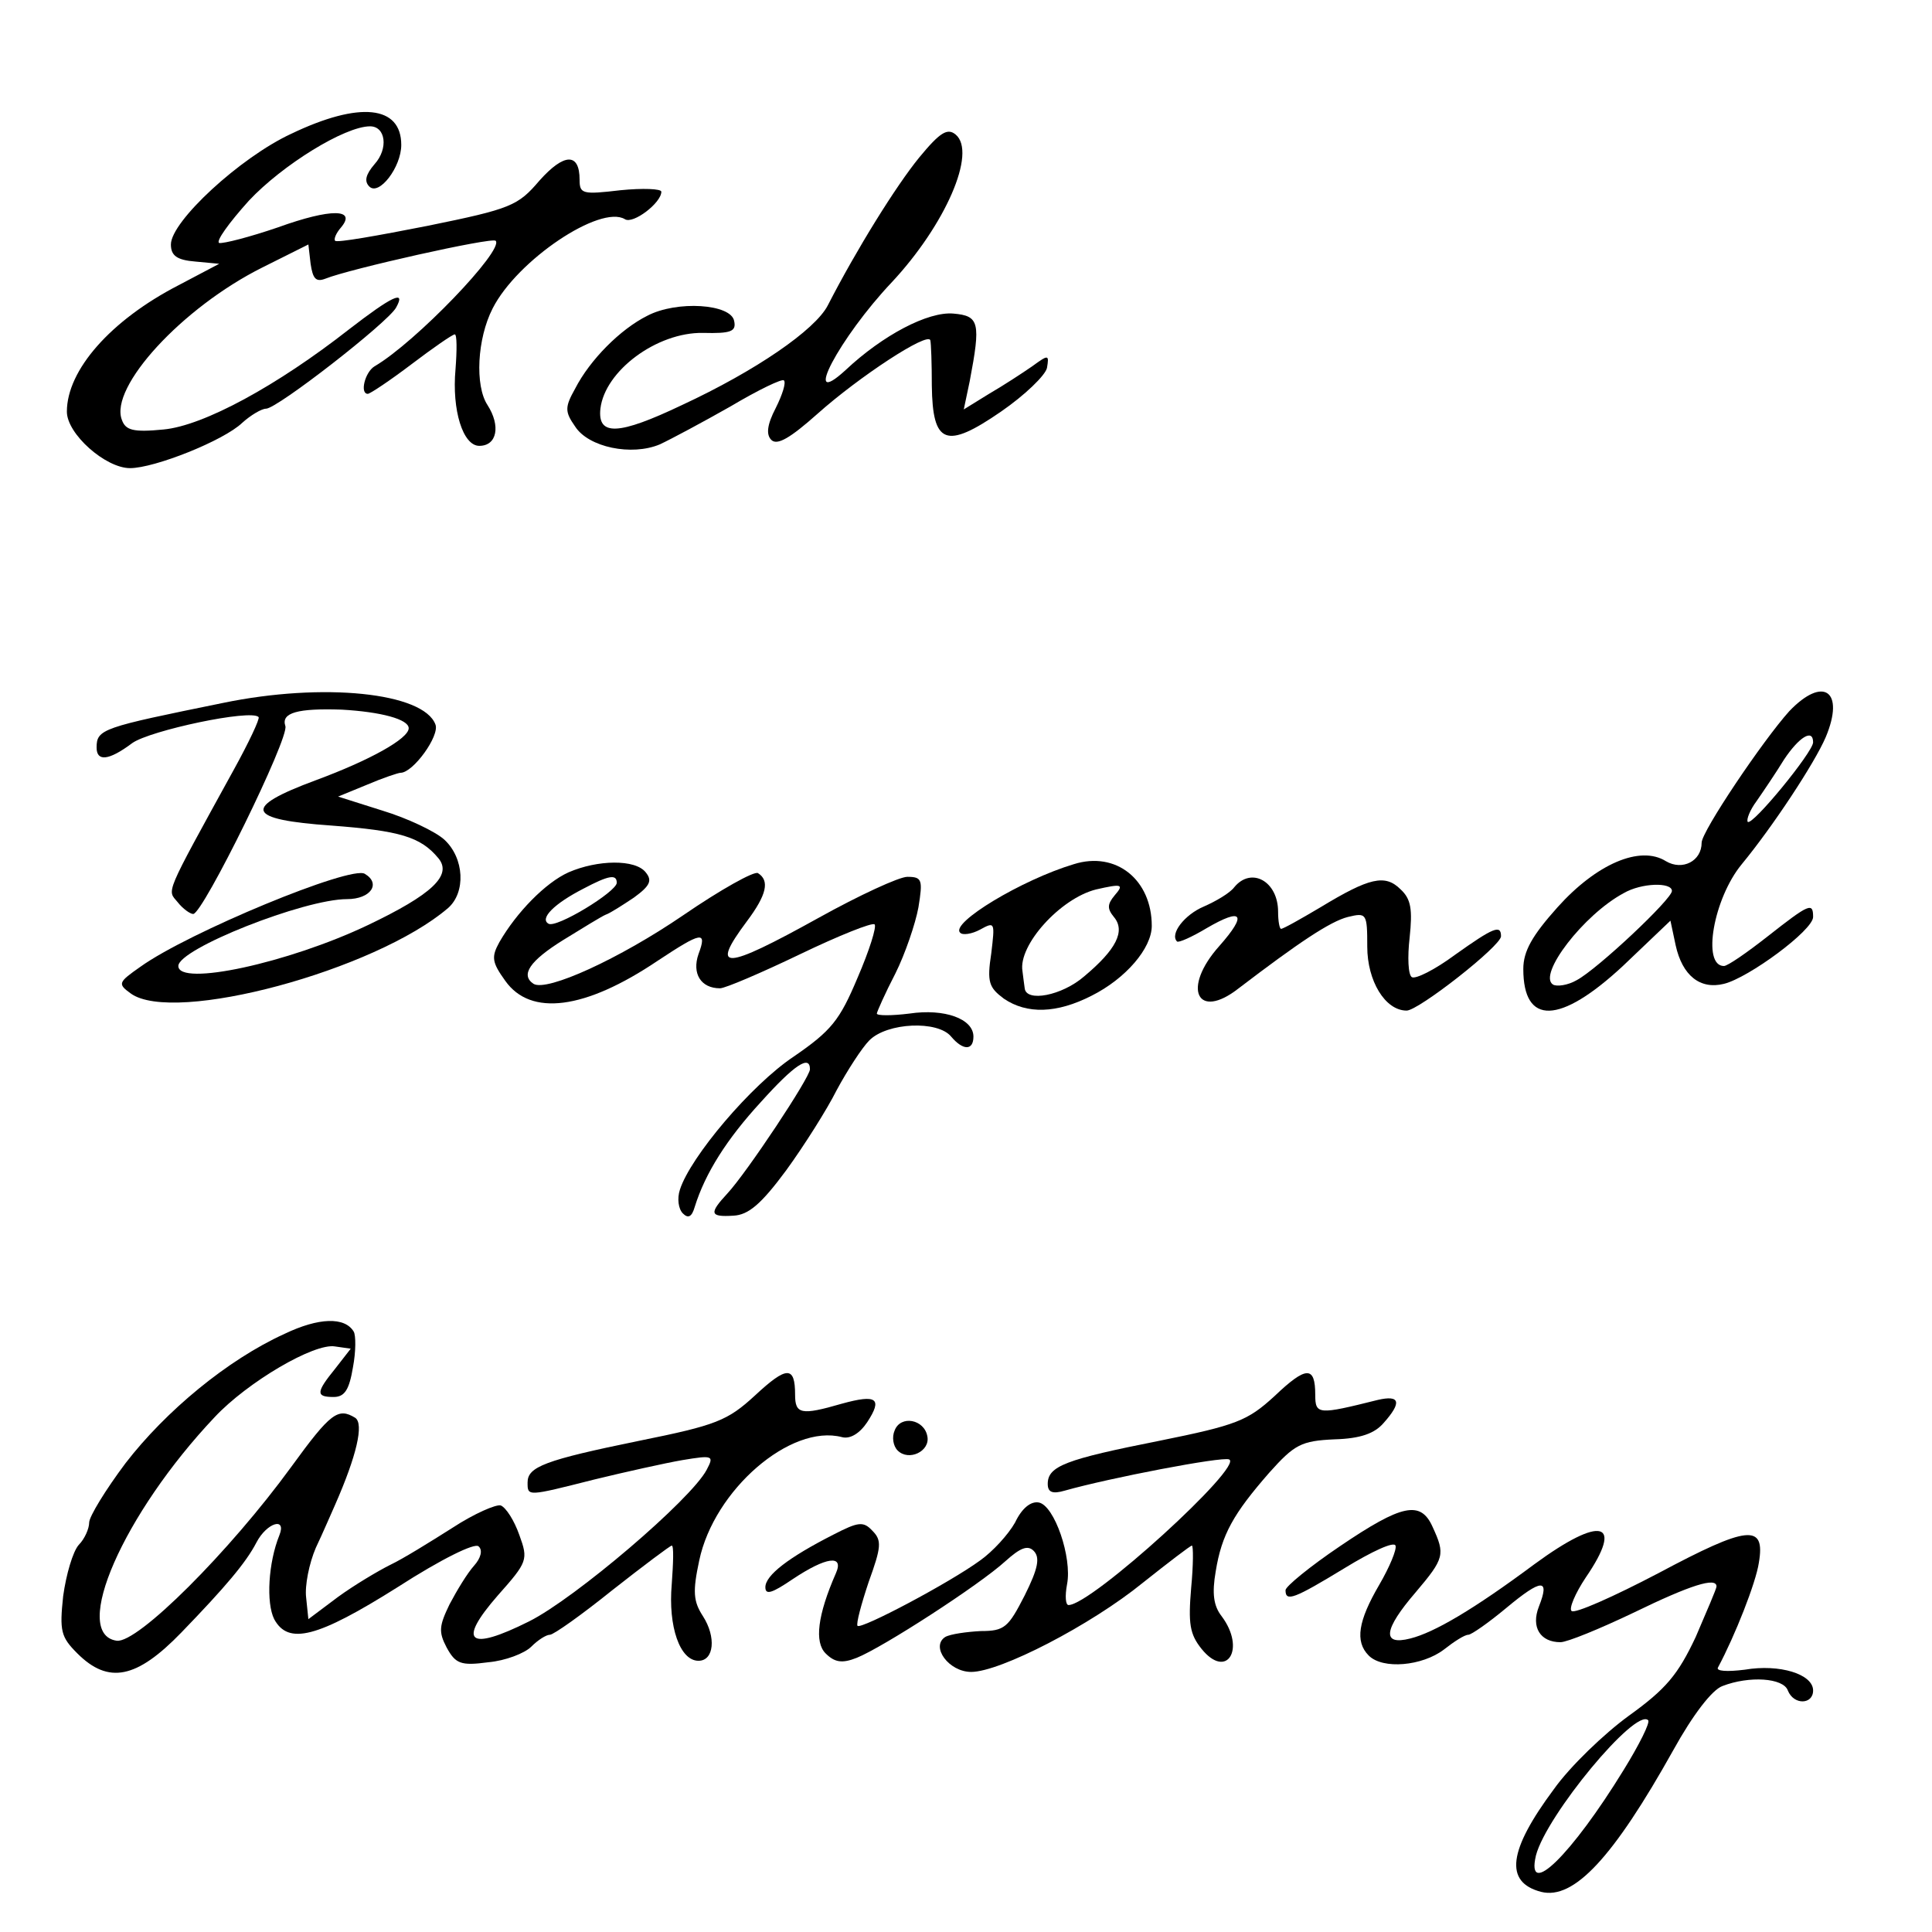
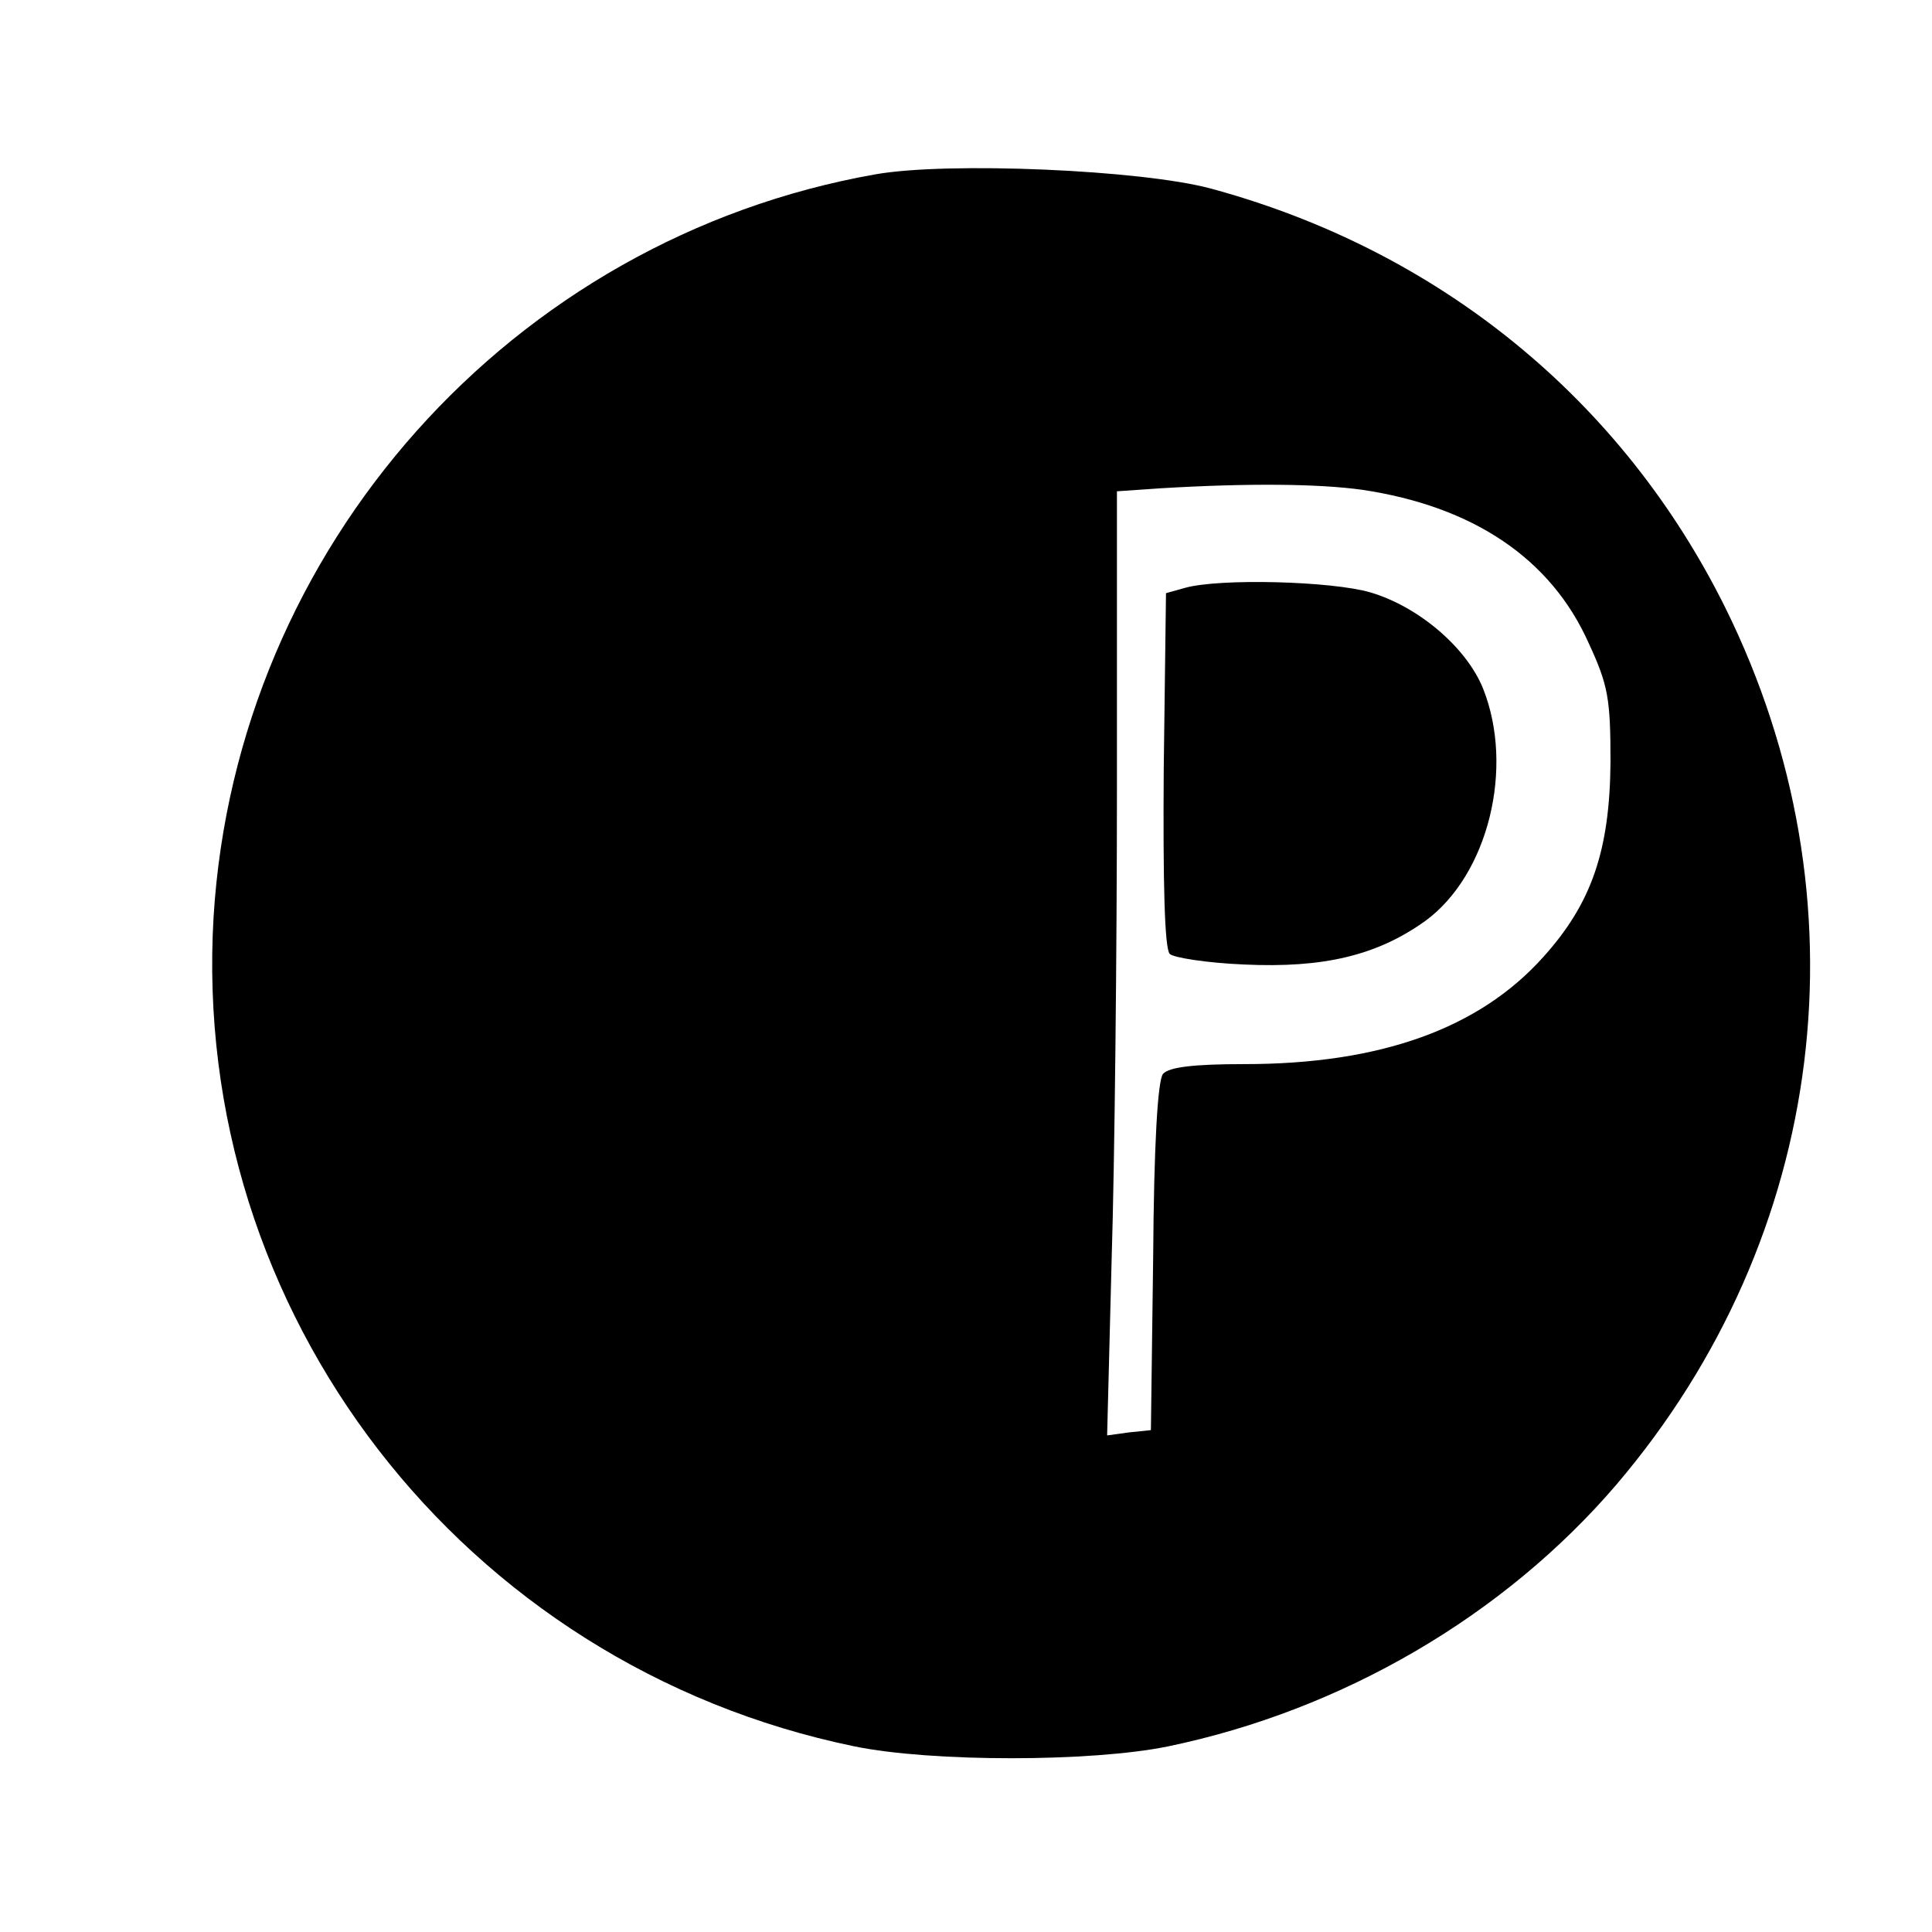
- <svg xmlns="http://www.w3.org/2000/svg" version="1.0" width="260pt" height="260pt" viewBox="0 0 260 260" preserveAspectRatio="xMidYMid meet">
-   <g transform="translate(0,260) scale(0.1,-0.1)" fill="#000000" stroke="none">
-     <path d="M392 2420 c-69 -32 -162 -118 -162 -149 0 -15 8 -21 33 -23 l32 -3 -55 -29 c-91 -47 -150 -114 -150 -170 0 -30 52 -76 85 -76 33 0 126 37 151 61 11 10 26 19 32 19 15 0 164 116 175 136 14 25 -6 15 -63 -29 -97 -76 -196 -130 -250 -135 -41 -4 -51 -1 -56 13 -17 44 81 151 189 205 l62 31 3 -26 c3 -20 7 -25 20 -20 32 13 224 56 229 51 12 -12 -108 -137 -163 -169 -13 -8 -20 -37 -9 -37 3 0 30 18 59 40 29 22 55 40 58 40 3 0 3 -21 1 -47 -5 -55 10 -103 32 -103 24 0 29 27 11 55 -17 26 -14 89 7 130 33 65 145 140 178 120 11 -7 49 22 49 37 0 4 -25 5 -55 2 -51 -6 -55 -5 -55 14 0 37 -21 36 -54 -1 -29 -34 -38 -38 -151 -61 -66 -13 -122 -23 -124 -20 -2 2 1 10 8 18 21 25 -13 26 -85 0 -38 -13 -73 -22 -79 -21 -5 2 13 27 40 57 45 48 129 100 163 100 21 0 25 -30 6 -51 -12 -14 -14 -23 -7 -30 13 -13 43 26 43 56 0 53 -56 59 -148 15z" />
-     <path d="M1237 2388 c-31 -38 -84 -123 -123 -199 -17 -33 -97 -88 -196 -134 -86 -41 -114 -42 -110 -5 6 51 76 103 138 102 38 -1 45 2 42 16 -4 23 -77 28 -117 7 -36 -18 -77 -59 -97 -98 -14 -25 -14 -31 0 -51 18 -28 76 -40 114 -24 15 7 58 30 95 51 37 22 70 38 72 35 3 -3 -2 -19 -11 -37 -12 -23 -13 -36 -6 -43 8 -8 26 3 62 35 56 50 149 111 152 99 1 -4 2 -31 2 -61 1 -79 19 -86 93 -35 32 22 60 49 62 59 3 18 2 18 -20 2 -13 -9 -39 -26 -58 -37 l-34 -21 8 38 c15 79 13 88 -22 91 -34 3 -95 -29 -145 -76 -61 -56 -8 44 62 118 72 77 115 175 86 199 -11 9 -21 3 -49 -31z" />
-     <path d="M300 1654 c-162 -33 -170 -35 -170 -60 0 -19 16 -18 48 6 24 17 160 46 170 35 2 -2 -13 -34 -34 -72 -94 -171 -89 -160 -75 -177 7 -9 17 -16 21 -16 13 0 130 238 124 253 -6 18 17 24 76 22 53 -3 90 -13 90 -25 0 -14 -52 -43 -125 -70 -100 -37 -94 -53 21 -61 92 -7 120 -15 144 -44 19 -23 -9 -49 -95 -90 -107 -51 -255 -83 -255 -55 0 23 169 90 227 90 32 0 46 21 24 34 -18 12 -238 -79 -302 -125 -30 -21 -31 -23 -13 -36 58 -42 329 31 427 115 24 21 22 67 -5 92 -12 11 -50 29 -83 39 l-60 19 39 16 c21 9 42 16 45 16 17 0 53 50 47 65 -16 43 -151 57 -286 29z" />
-     <path d="M2408 1643 c-36 -40 -118 -162 -118 -177 0 -25 -26 -38 -48 -25 -35 22 -94 -4 -146 -62 -34 -38 -46 -59 -46 -83 0 -76 49 -75 134 4 l64 61 7 -33 c9 -41 33 -60 65 -52 33 8 120 72 120 90 0 20 -5 18 -61 -26 -28 -22 -54 -40 -59 -40 -30 0 -14 91 24 137 42 51 98 136 113 171 26 62 -3 83 -49 35z m32 -42 c0 -13 -82 -113 -88 -107 -2 3 3 16 12 28 9 13 26 38 37 56 20 30 39 42 39 23z m-190 -200 c0 -11 -100 -105 -128 -120 -12 -7 -27 -9 -32 -6 -21 13 41 94 95 123 24 14 65 15 65 3z" />
-     <path d="M1445 1437 c-70 -21 -166 -79 -153 -92 3 -4 16 -2 27 4 20 11 20 10 15 -32 -6 -39 -3 -46 17 -61 31 -21 71 -20 118 4 46 23 81 64 81 94 0 62 -48 101 -105 83z m55 -42 c-10 -12 -10 -18 -1 -29 16 -19 3 -44 -40 -80 -30 -26 -78 -35 -80 -16 -1 6 -2 16 -3 23 -6 35 51 98 99 110 35 8 38 7 25 -8z" />
-     <path d="M765 1426 c-31 -14 -70 -54 -93 -94 -11 -20 -10 -27 8 -52 34 -48 107 -39 205 27 59 39 67 41 55 9 -9 -26 3 -46 29 -46 7 0 56 21 108 46 52 25 97 43 100 40 3 -3 -7 -35 -23 -72 -24 -57 -35 -71 -86 -106 -57 -38 -139 -135 -153 -179 -4 -12 -2 -26 4 -32 7 -7 12 -5 16 9 14 45 43 91 89 141 45 50 66 64 66 44 0 -11 -85 -139 -111 -167 -25 -27 -24 -32 8 -30 20 1 37 15 71 61 24 33 55 82 68 108 14 26 34 57 44 67 24 24 92 27 110 5 16 -19 30 -19 30 0 0 24 -39 38 -86 31 -24 -3 -44 -3 -44 0 0 2 11 27 25 54 13 26 27 67 31 89 6 37 5 41 -15 41 -11 0 -65 -25 -119 -55 -128 -71 -147 -72 -97 -5 27 36 31 55 15 65 -5 3 -50 -22 -101 -57 -85 -58 -183 -103 -201 -92 -18 12 -5 31 40 59 26 16 52 32 57 34 6 2 23 13 38 23 22 16 25 23 16 34 -14 18 -65 17 -104 0z m65 -14 c0 -12 -82 -62 -92 -55 -12 7 8 27 47 47 34 18 45 20 45 8z" />
-     <path d="M1661 1406 c-6 -8 -25 -19 -41 -26 -26 -11 -46 -37 -36 -47 2 -2 20 6 40 18 48 28 55 19 17 -24 -51 -57 -30 -101 26 -57 80 61 123 90 147 96 25 6 26 5 26 -40 0 -46 24 -86 53 -86 16 0 127 87 127 100 0 16 -10 12 -62 -25 -27 -20 -53 -33 -58 -30 -5 3 -6 27 -3 53 4 38 2 52 -12 65 -21 21 -42 16 -108 -24 -27 -16 -50 -29 -53 -29 -2 0 -4 10 -4 23 0 41 -36 61 -59 33z" />
-     <path d="M383 805 c-77 -35 -160 -104 -214 -174 -27 -36 -49 -72 -49 -80 0 -8 -6 -22 -14 -30 -8 -9 -17 -40 -21 -69 -5 -47 -3 -55 19 -77 42 -42 80 -34 140 28 59 61 87 94 101 121 14 27 41 35 31 10 -15 -37 -18 -91 -7 -113 19 -35 58 -25 166 43 59 38 104 60 109 55 6 -5 3 -16 -6 -26 -9 -10 -23 -33 -33 -52 -14 -29 -15 -37 -4 -58 12 -22 19 -25 56 -20 23 2 49 12 58 21 9 9 20 16 25 16 5 0 43 27 84 60 42 33 78 60 80 60 3 0 2 -24 0 -52 -5 -57 11 -103 36 -103 21 0 24 32 6 60 -13 20 -14 33 -5 75 20 95 123 184 192 166 11 -3 24 5 34 20 21 32 13 38 -34 25 -55 -16 -63 -14 -63 12 0 39 -11 39 -54 -1 -37 -34 -52 -40 -156 -61 -127 -26 -150 -35 -150 -56 0 -19 -1 -19 90 4 41 10 95 22 118 26 42 7 43 6 33 -13 -21 -40 -177 -173 -239 -204 -82 -41 -97 -28 -42 35 40 45 41 48 29 81 -7 20 -18 37 -25 40 -6 2 -36 -11 -65 -30 -30 -19 -67 -42 -84 -50 -16 -8 -48 -27 -70 -43 l-40 -30 -3 29 c-2 16 4 46 13 67 10 21 21 47 26 58 29 66 39 109 27 117 -23 14 -33 7 -86 -66 -83 -114 -207 -238 -235 -234 -62 9 9 171 132 301 44 47 134 100 162 95 l21 -3 -21 -27 c-26 -32 -26 -38 -2 -38 15 0 21 10 26 40 4 21 4 43 1 48 -12 20 -47 19 -93 -3z" />
-     <path d="M1715 721 c-36 -33 -51 -39 -155 -60 -126 -25 -150 -34 -150 -58 0 -11 6 -14 23 -9 60 17 211 46 221 42 21 -8 -185 -196 -216 -196 -4 0 -5 12 -2 28 7 36 -17 106 -38 110 -11 2 -23 -8 -32 -27 -9 -16 -30 -39 -47 -51 -41 -30 -160 -93 -165 -88 -2 3 5 29 15 59 17 47 18 56 5 69 -12 13 -19 12 -52 -5 -61 -31 -92 -55 -92 -71 0 -11 9 -8 37 11 45 30 69 33 58 8 -25 -57 -29 -93 -14 -108 12 -12 22 -14 42 -6 35 14 165 98 200 130 20 18 30 22 38 14 9 -9 6 -24 -12 -60 -22 -43 -27 -48 -59 -48 -19 -1 -41 -4 -48 -8 -20 -13 5 -47 35 -47 39 0 161 63 231 120 34 27 64 50 66 50 2 0 2 -26 -1 -57 -4 -48 -2 -62 14 -82 34 -42 60 0 27 44 -11 14 -13 31 -8 60 8 50 24 78 72 133 34 38 43 43 88 45 35 1 54 8 66 22 25 28 22 38 -8 31 -80 -20 -84 -20 -84 7 0 39 -12 39 -55 -2z" />
-     <path d="M1204 675 c-4 -9 -2 -21 4 -27 15 -15 44 -1 40 19 -4 23 -36 29 -44 8z" />
-     <path d="M1803 519 c-40 -27 -73 -54 -73 -59 0 -16 11 -12 80 30 36 22 66 36 68 30 2 -5 -8 -29 -22 -53 -28 -48 -33 -76 -14 -95 19 -19 72 -14 101 8 14 11 28 20 33 20 4 0 27 16 51 36 48 40 59 40 44 2 -11 -28 2 -48 29 -48 9 0 53 18 99 40 76 37 111 48 111 35 0 -3 -13 -33 -28 -68 -24 -51 -40 -70 -90 -106 -33 -24 -79 -68 -101 -99 -61 -82 -67 -125 -17 -138 44 -11 97 46 178 191 26 47 52 81 66 86 36 14 82 11 88 -6 8 -20 34 -19 34 0 0 22 -45 36 -92 28 -24 -3 -39 -2 -36 3 23 43 51 114 55 141 9 53 -15 50 -135 -14 -61 -32 -113 -55 -117 -51 -4 3 5 24 19 45 52 76 21 84 -69 18 -82 -61 -135 -92 -167 -100 -39 -10 -36 12 7 62 39 46 40 51 23 88 -16 36 -41 31 -125 -26z m382 -301 c-70 -114 -132 -175 -118 -115 14 54 134 199 151 182 3 -3 -12 -33 -33 -67z" />
+ <svg xmlns="http://www.w3.org/2000/svg" version="1.0" width="256pt" height="256pt" viewBox="0 0 256 256" preserveAspectRatio="xMidYMid meet">
+   <g transform="translate(0,256) scale(0.1,-0.1)" fill="#000000" stroke="none">
+     <path d="M1160 2329 c-482 -85 -847 -494 -877 -984 -31 -524 330 -992 849 -1099 102 -21 314 -21 416 0 231 48 445 173 594 347 280 329 335 776 144 1162 -137 276 -379 473 -681 555 -92 25 -349 36 -445 19z m645 -418 c147 -22 250 -91 300 -203 26 -56 29 -74 29 -158 -1 -117 -25 -187 -89 -258 -85 -95 -216 -142 -396 -142 -68 0 -100 -4 -108 -13 -7 -9 -12 -94 -13 -243 l-3 -229 -29 -3 -29 -4 6 234 c4 128 7 409 7 625 l0 392 58 4 c117 7 209 6 267 -2z" />
+     <path d="M1570 1781 l-25 -7 -3 -234 c-1 -148 1 -237 8 -244 5 -5 50 -12 98 -14 106 -5 177 12 241 58 83 61 118 203 76 308 -22 54 -85 108 -149 127 -51 15 -200 19 -246 6z" />
  </g>
</svg>
